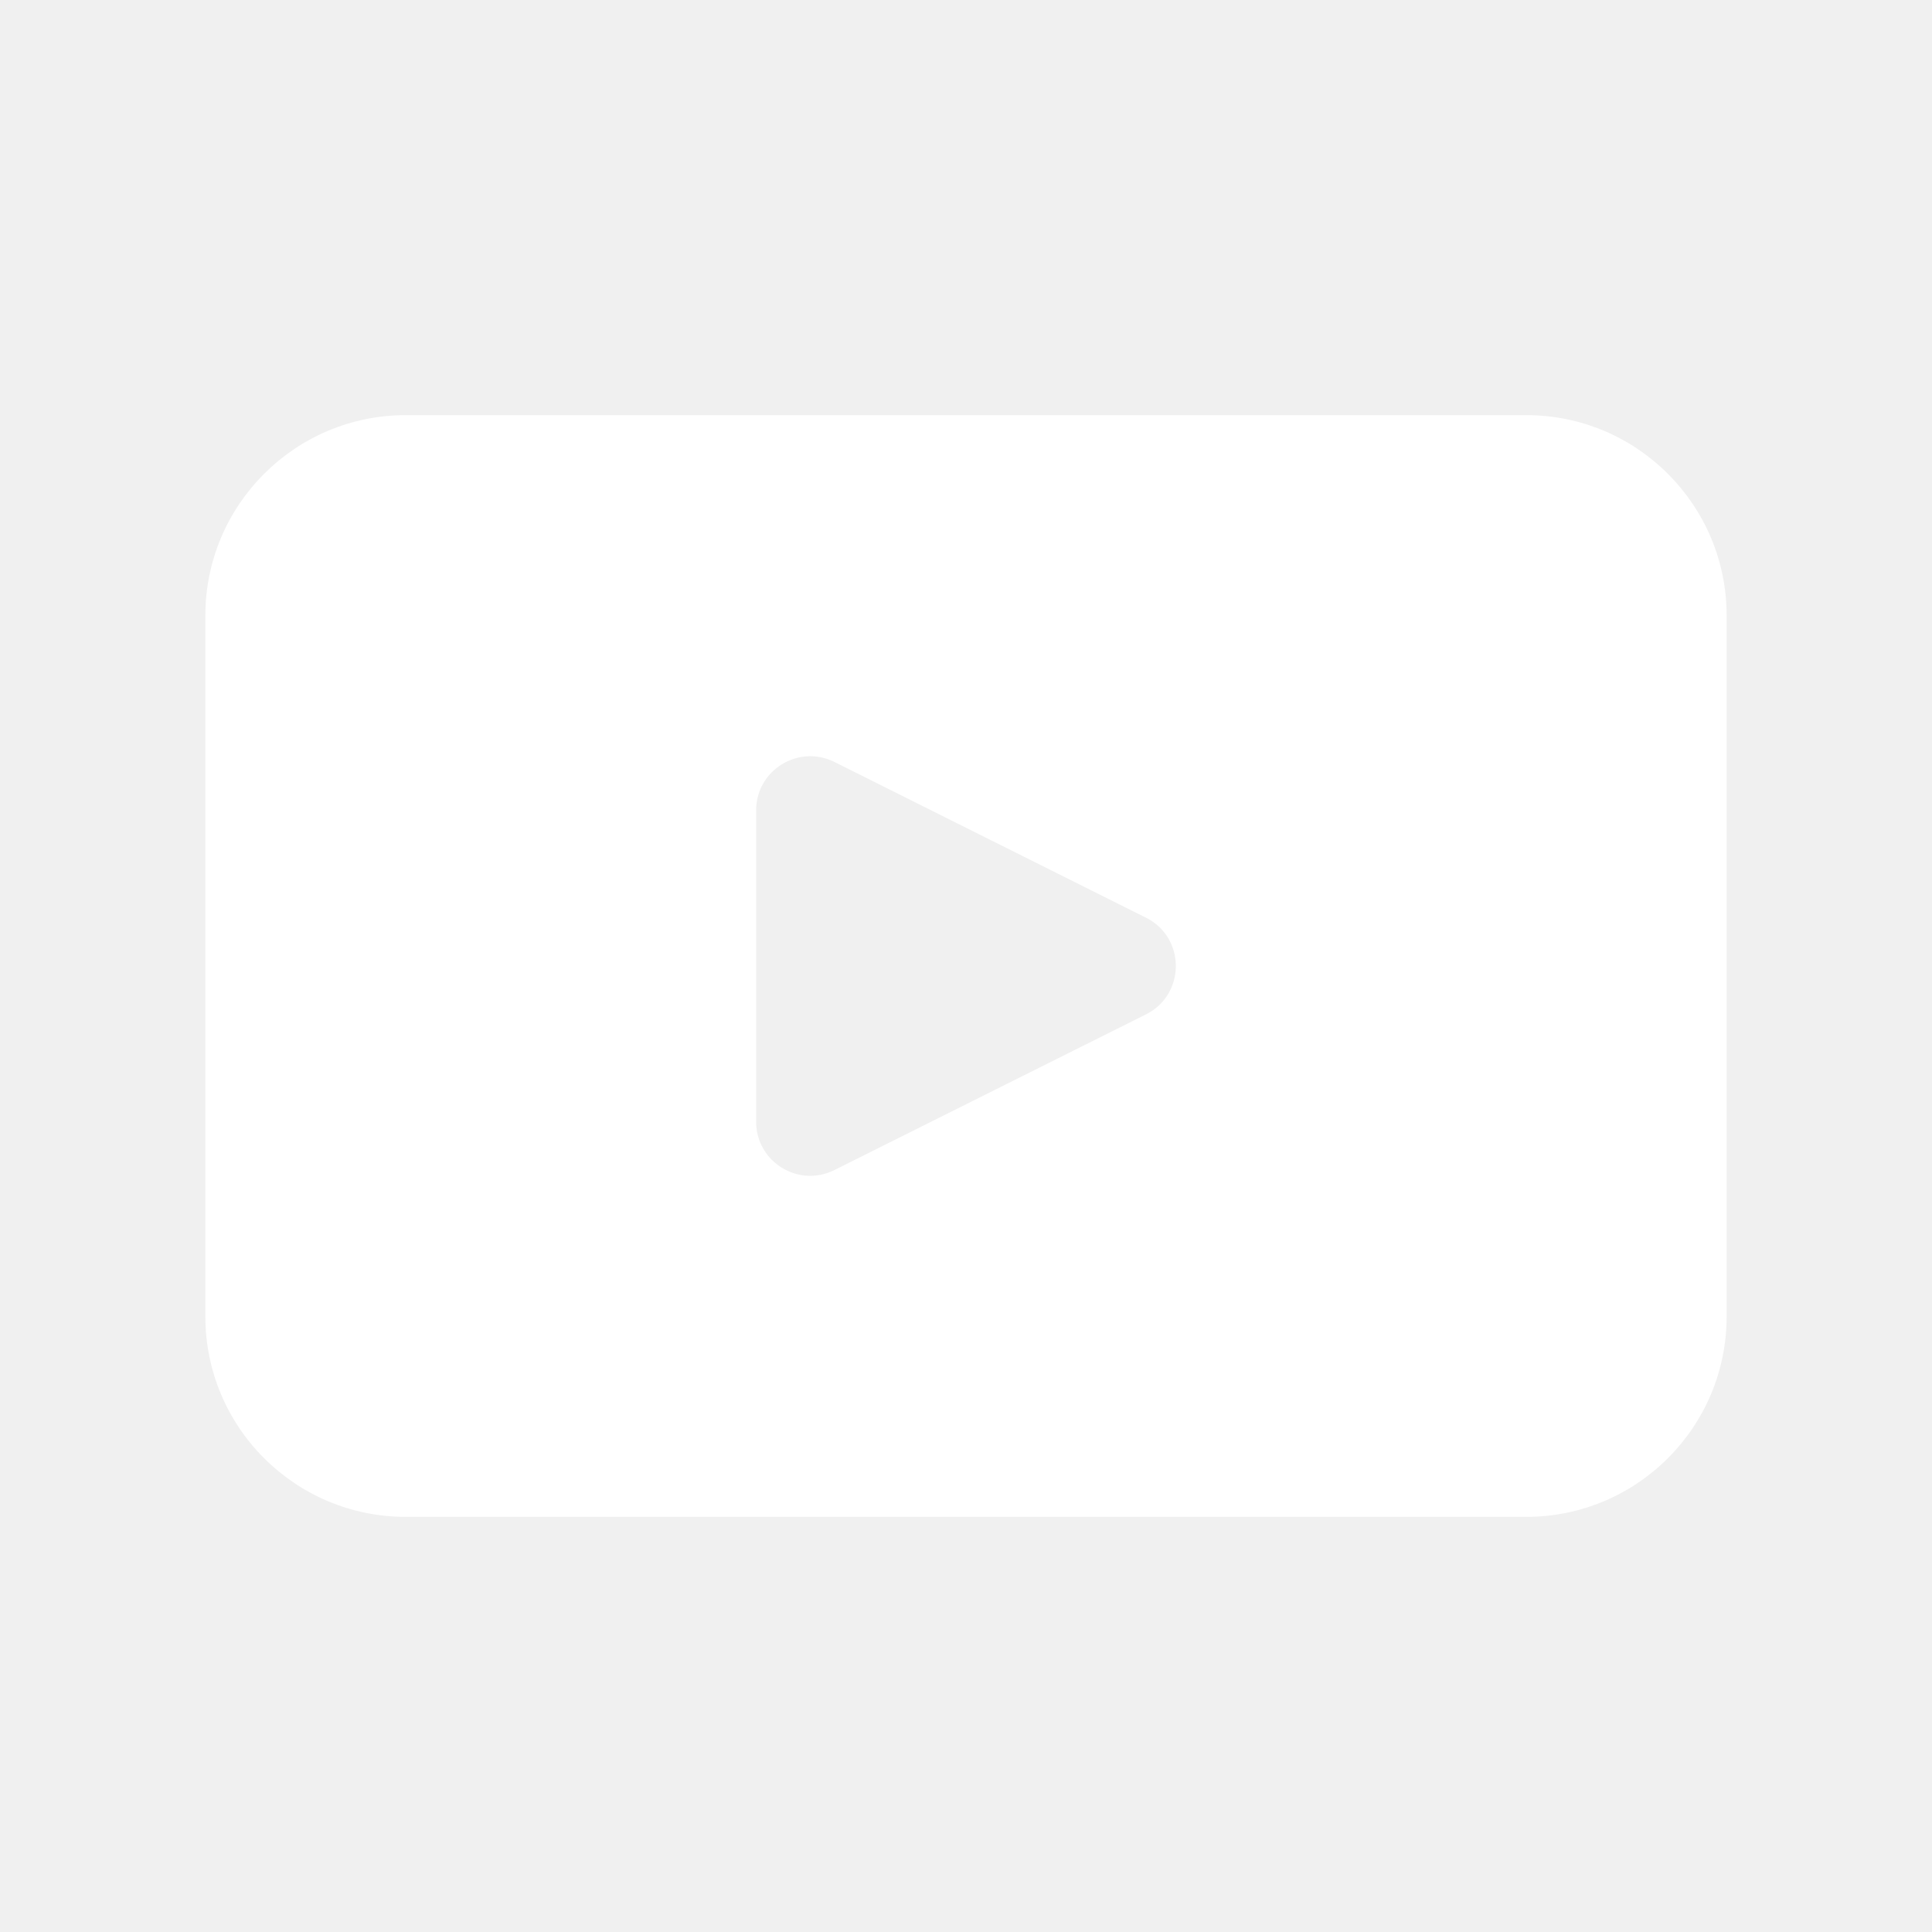
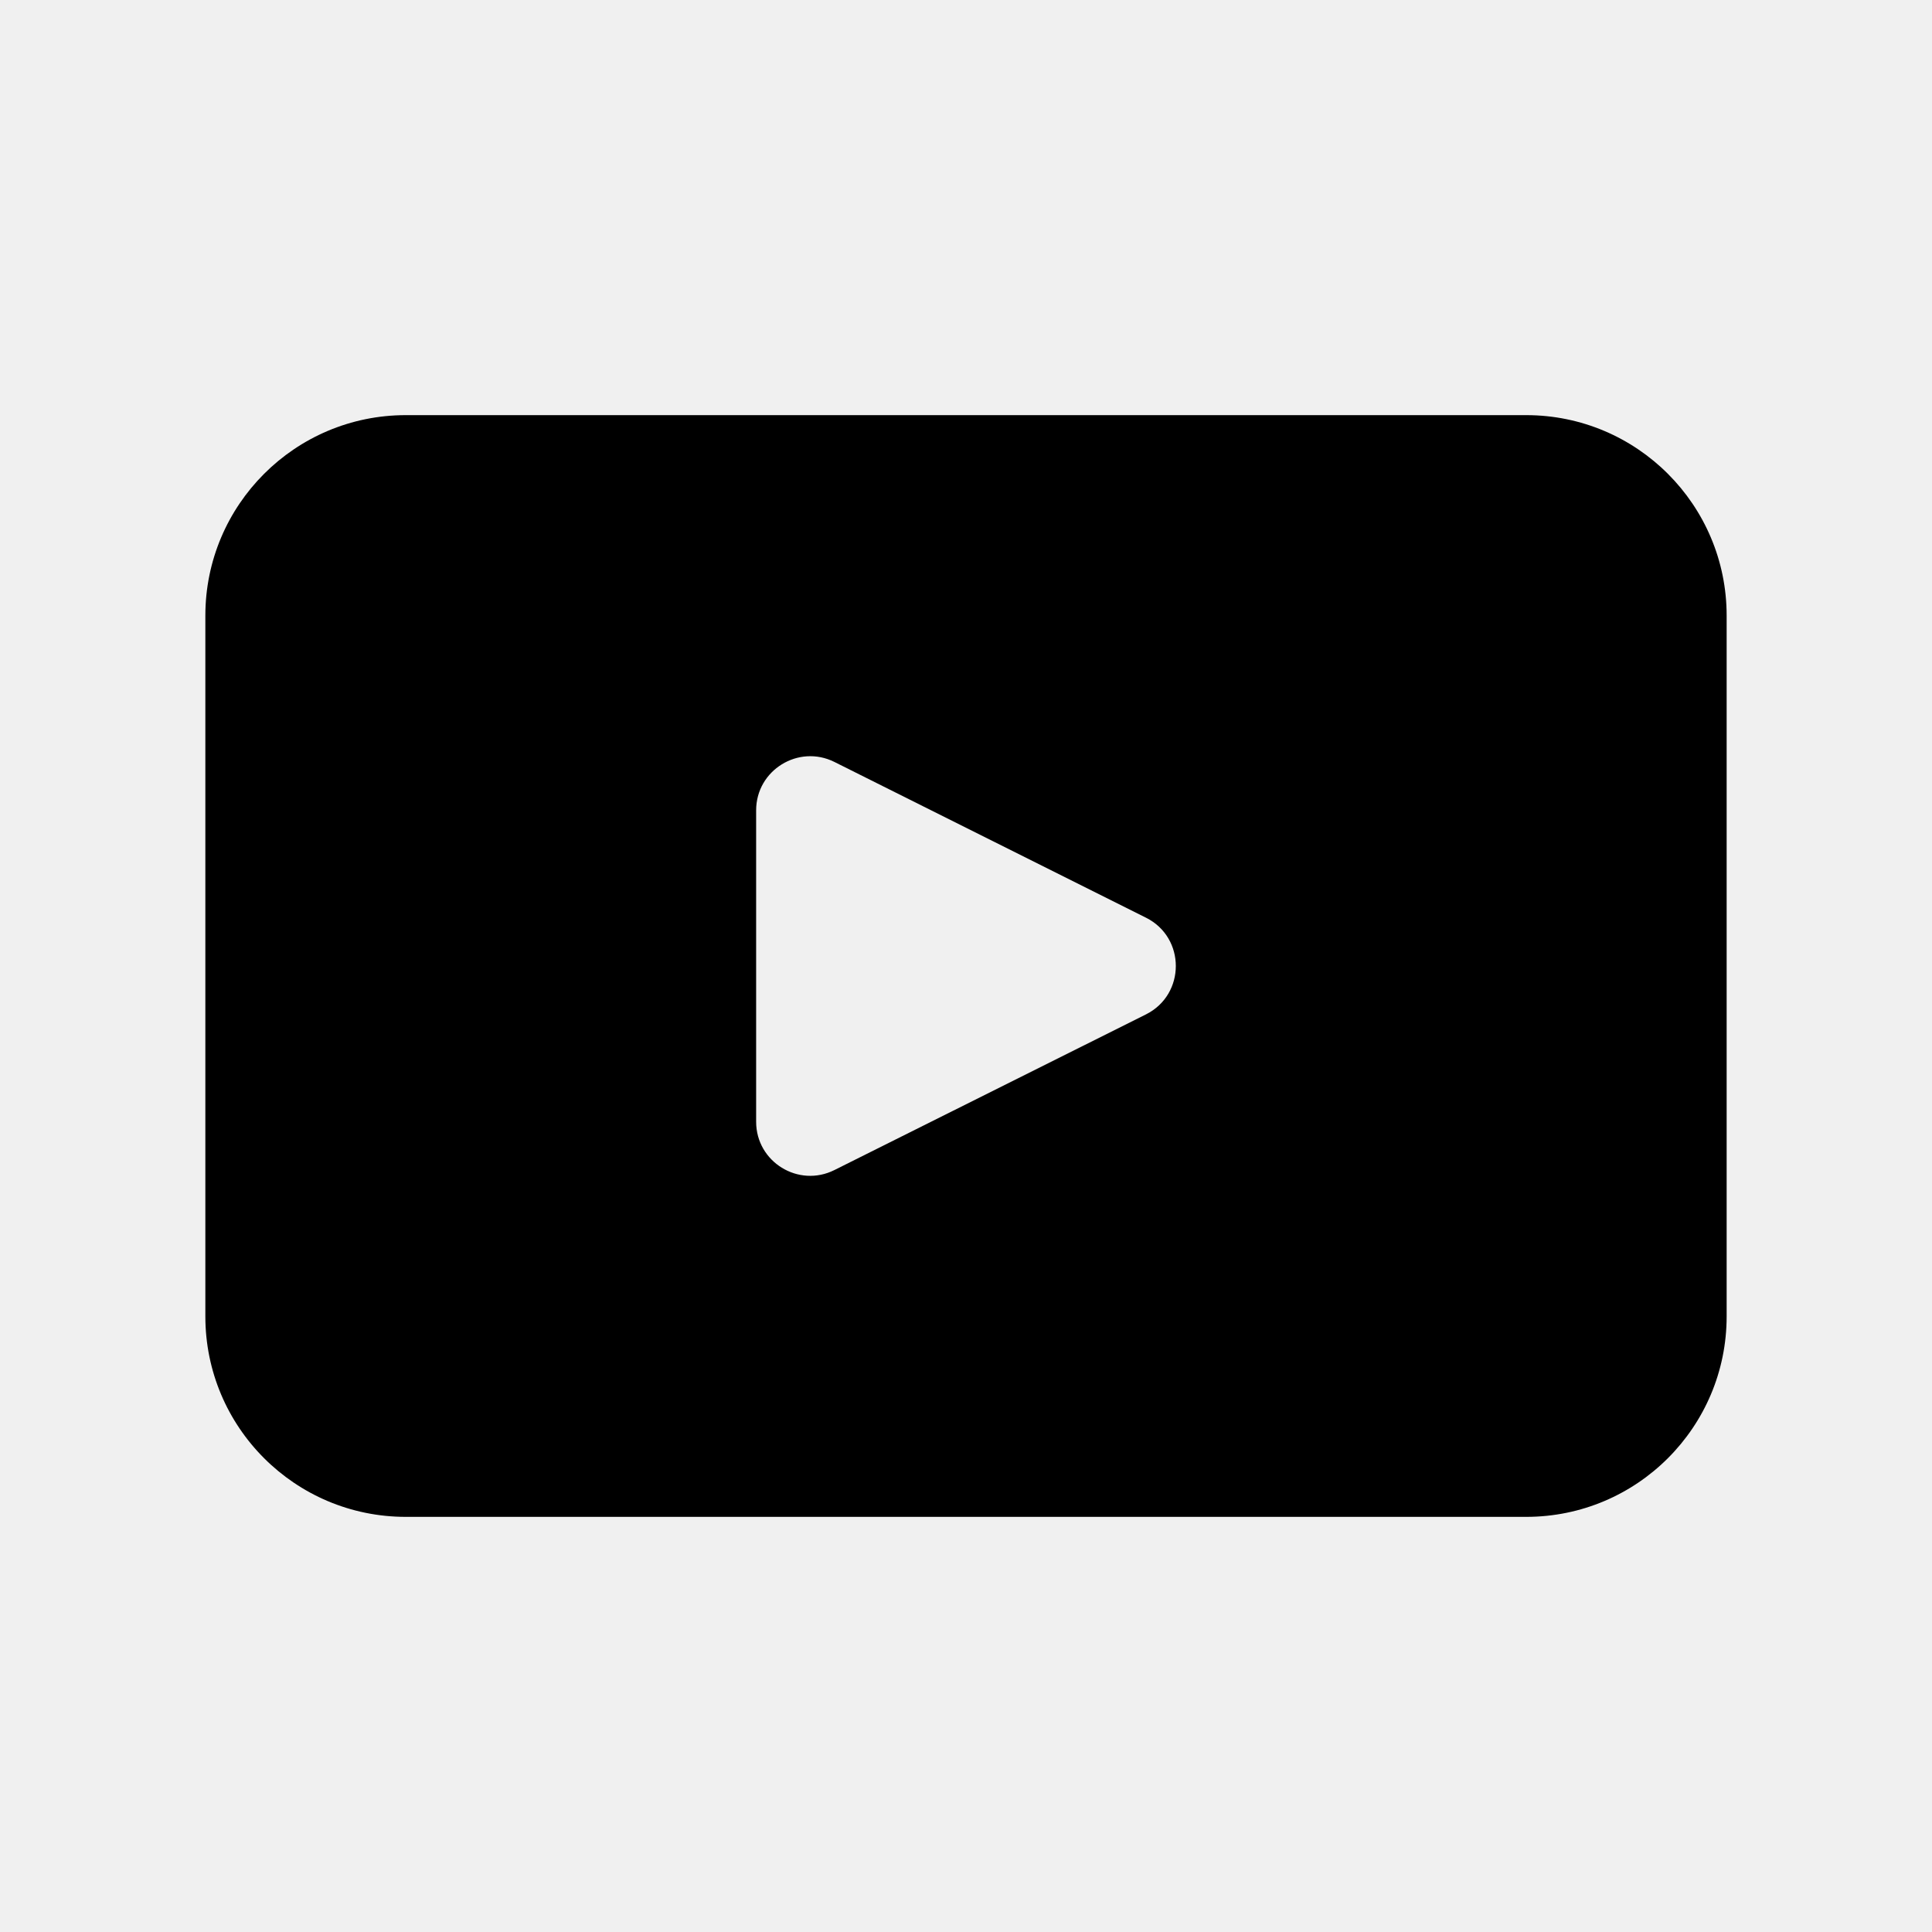
<svg xmlns="http://www.w3.org/2000/svg" width="24" height="24" viewBox="0 0 24 24" fill="none" version="1.1" id="svg1">
  <defs id="defs1" />
-   <path id="path30-75" d="m 14.236,12.601 -3.871,1.934 C 9.919,14.758 9.393,14.434 9.393,13.935 V 10.066 c 0,-0.499 0.526,-0.823 0.972,-0.601 l 3.871,1.935 c 0.494,0.247 0.494,0.953 0,1.201 z M 18.959,5.157 H 5.041 c -1.375,0 -2.49,1.115 -2.49,2.49 v 8.706 c 0,1.375 1.114,2.49 2.49,2.49 h 13.918 c 1.375,0 2.49,-1.114 2.49,-2.49 V 7.647 c 0,-1.374 -1.114,-2.49 -2.49,-2.49" style="fill:#ffffff;fill-opacity:1;fill-rule:nonzero;stroke:none;stroke-width:0.133" />
+   <path id="path30-75" d="m 14.236,12.601 -3.871,1.934 C 9.919,14.758 9.393,14.434 9.393,13.935 V 10.066 c 0,-0.499 0.526,-0.823 0.972,-0.601 l 3.871,1.935 c 0.494,0.247 0.494,0.953 0,1.201 z M 18.959,5.157 H 5.041 c -1.375,0 -2.49,1.115 -2.49,2.49 v 8.706 c 0,1.375 1.114,2.49 2.49,2.49 h 13.918 c 1.375,0 2.49,-1.114 2.49,-2.49 V 7.647 c 0,-1.374 -1.114,-2.49 -2.49,-2.49" style="fill:#000000;fill-opacity:1;fill-rule:nonzero;stroke:none;stroke-width:0.133" />
</svg>
